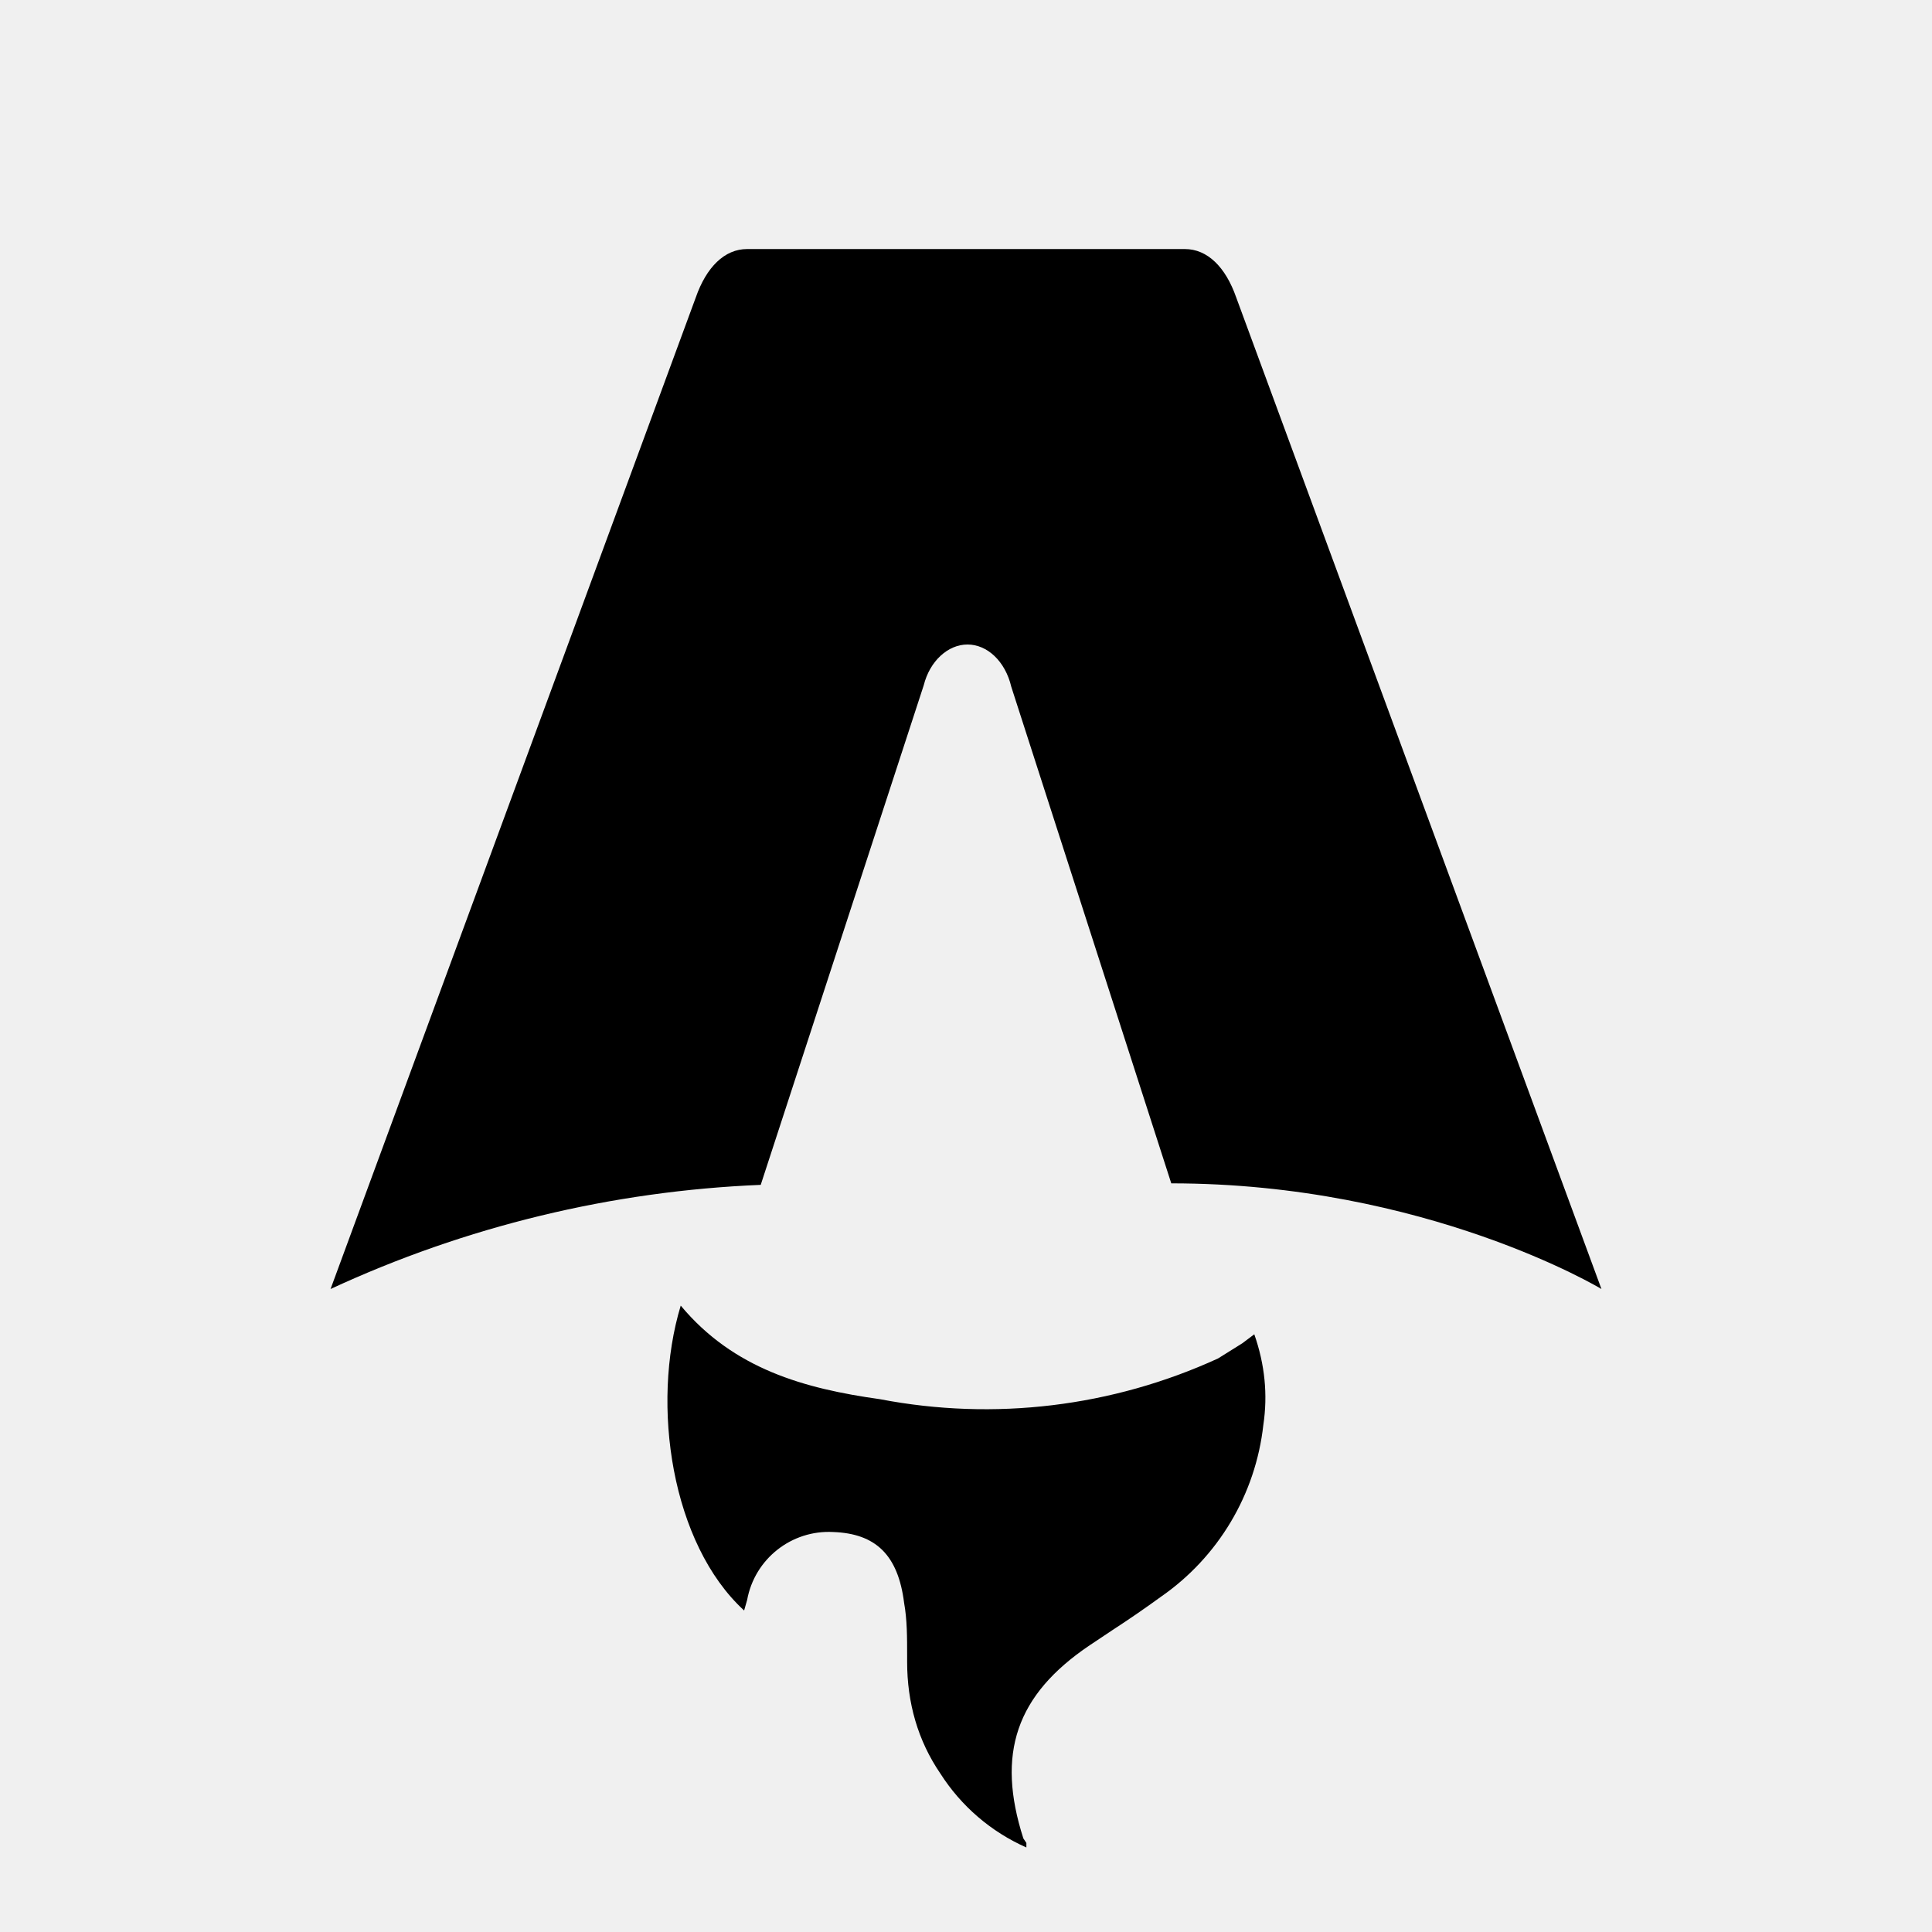
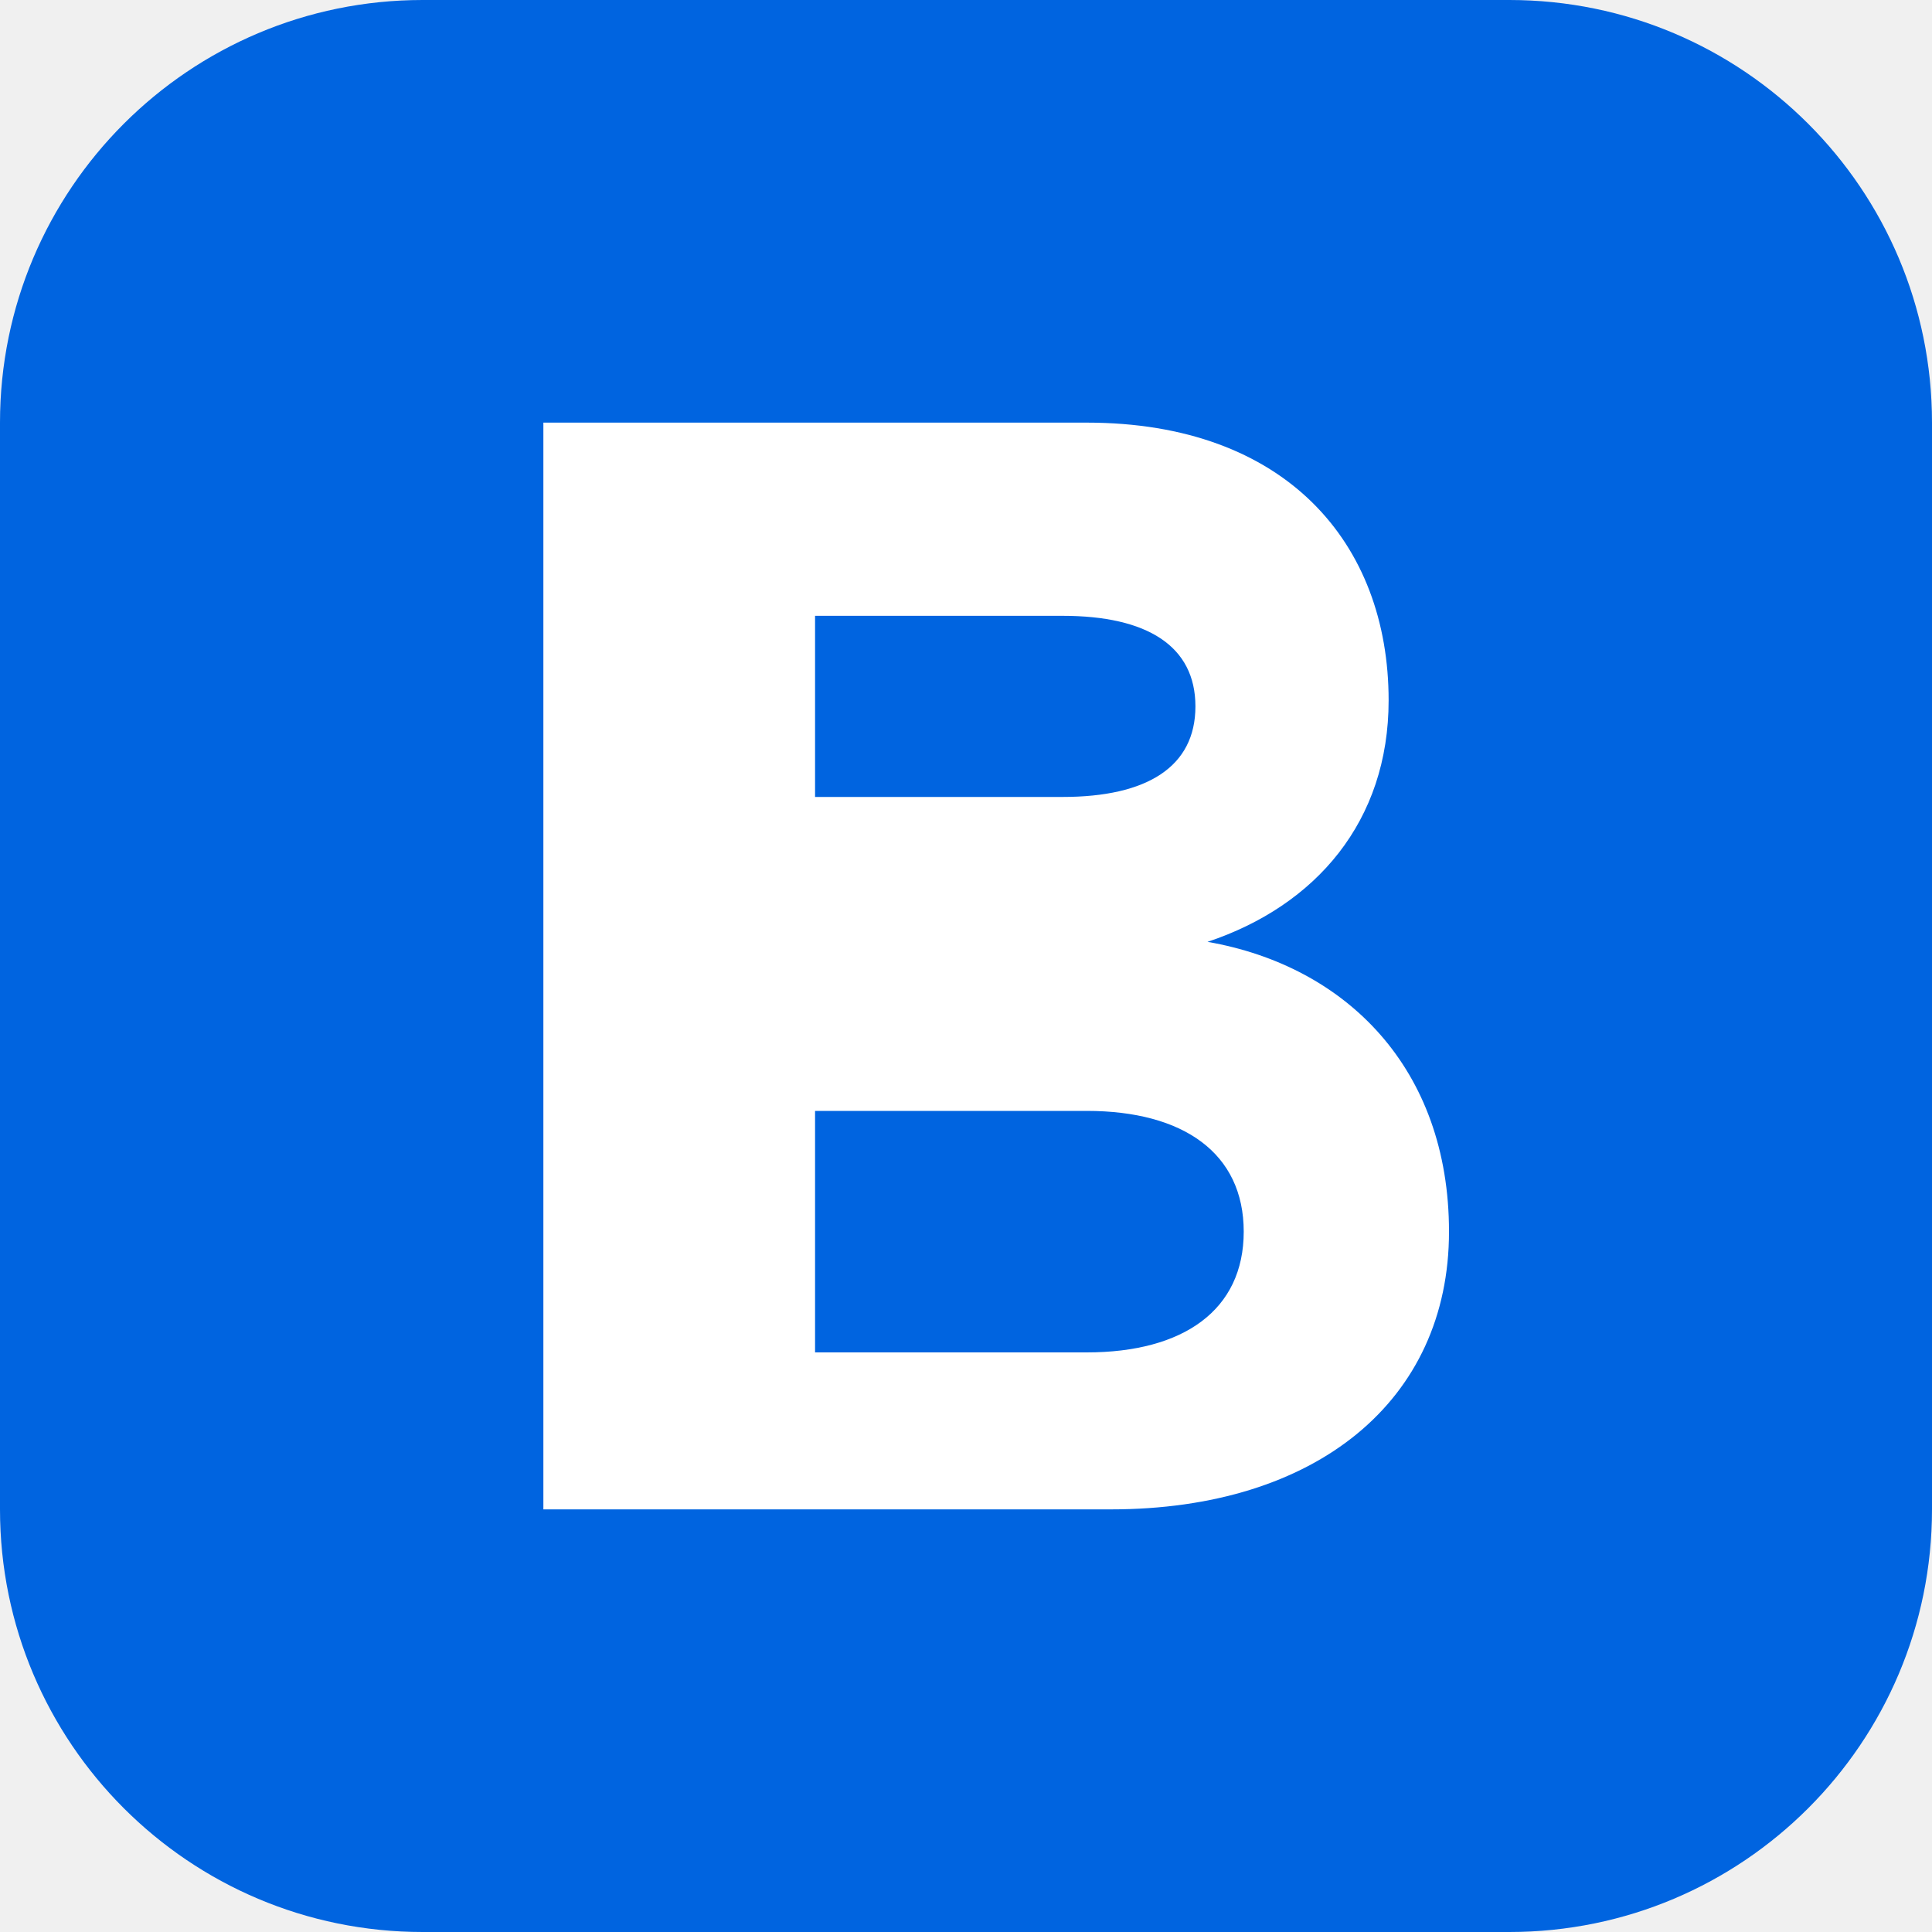
- <svg xmlns="http://www.w3.org/2000/svg" fill="none" viewBox="0 0 128 128">
-   <path d="M50.4 78.5a75.1 75.1 0 0 0-28.5 6.9l24.2-65.7c.7-2 1.9-3.2 3.4-3.2h29c1.5 0 2.7 1.2 3.4 3.2l24.2 65.7s-11.6-7-28.5-7L67 45.5c-.4-1.7-1.6-2.8-2.9-2.8-1.3 0-2.5 1.1-2.9 2.7L50.4 78.5Zm-1.1 28.2Zm-4.2-20.2c-2 6.6-.6 15.8 4.2 20.2a17.5 17.5 0 0 1 .2-.7 5.5 5.5 0 0 1 5.7-4.5c2.8.1 4.3 1.5 4.7 4.7.2 1.1.2 2.3.2 3.5v.4c0 2.7.7 5.2 2.2 7.4a13 13 0 0 0 5.7 4.9v-.3l-.2-.3c-1.8-5.6-.5-9.5 4.4-12.8l1.5-1a73 73 0 0 0 3.2-2.2 16 16 0 0 0 6.8-11.4c.3-2 .1-4-.6-6l-.8.6-1.6 1a37 37 0 0 1-22.4 2.7c-5-.7-9.7-2-13.2-6.2Z" />
-   <style>
-         path { fill: #000; }
-         @media (prefers-color-scheme: dark) {
-             path { fill: #FFF; }
-         }
-     </style>
+ <svg xmlns="http://www.w3.org/2000/svg" viewBox="0 0 32 32" width="32" height="32">
+   <rect width="32" height="32" rx="7" fill="#0064e0" />
+   <path fill="#ffffff" fill-rule="evenodd" d="M9 7h9c3.3 0 5 2 5 4.6 0 2-1.2 3.4-3 4C22.3 16 24 17.7 24 20.4 24 23.2 21.8 25 18.4 25H9V7Zm4.5 3.2v3H17.6c1.4 0 2.2-.5 2.2-1.5s-.8-1.5-2.2-1.5H13.5Zm0 8.2v4H18c1.6 0 2.6-.7 2.6-2s-1-2-2.6-2H13.5Z" />
</svg>
